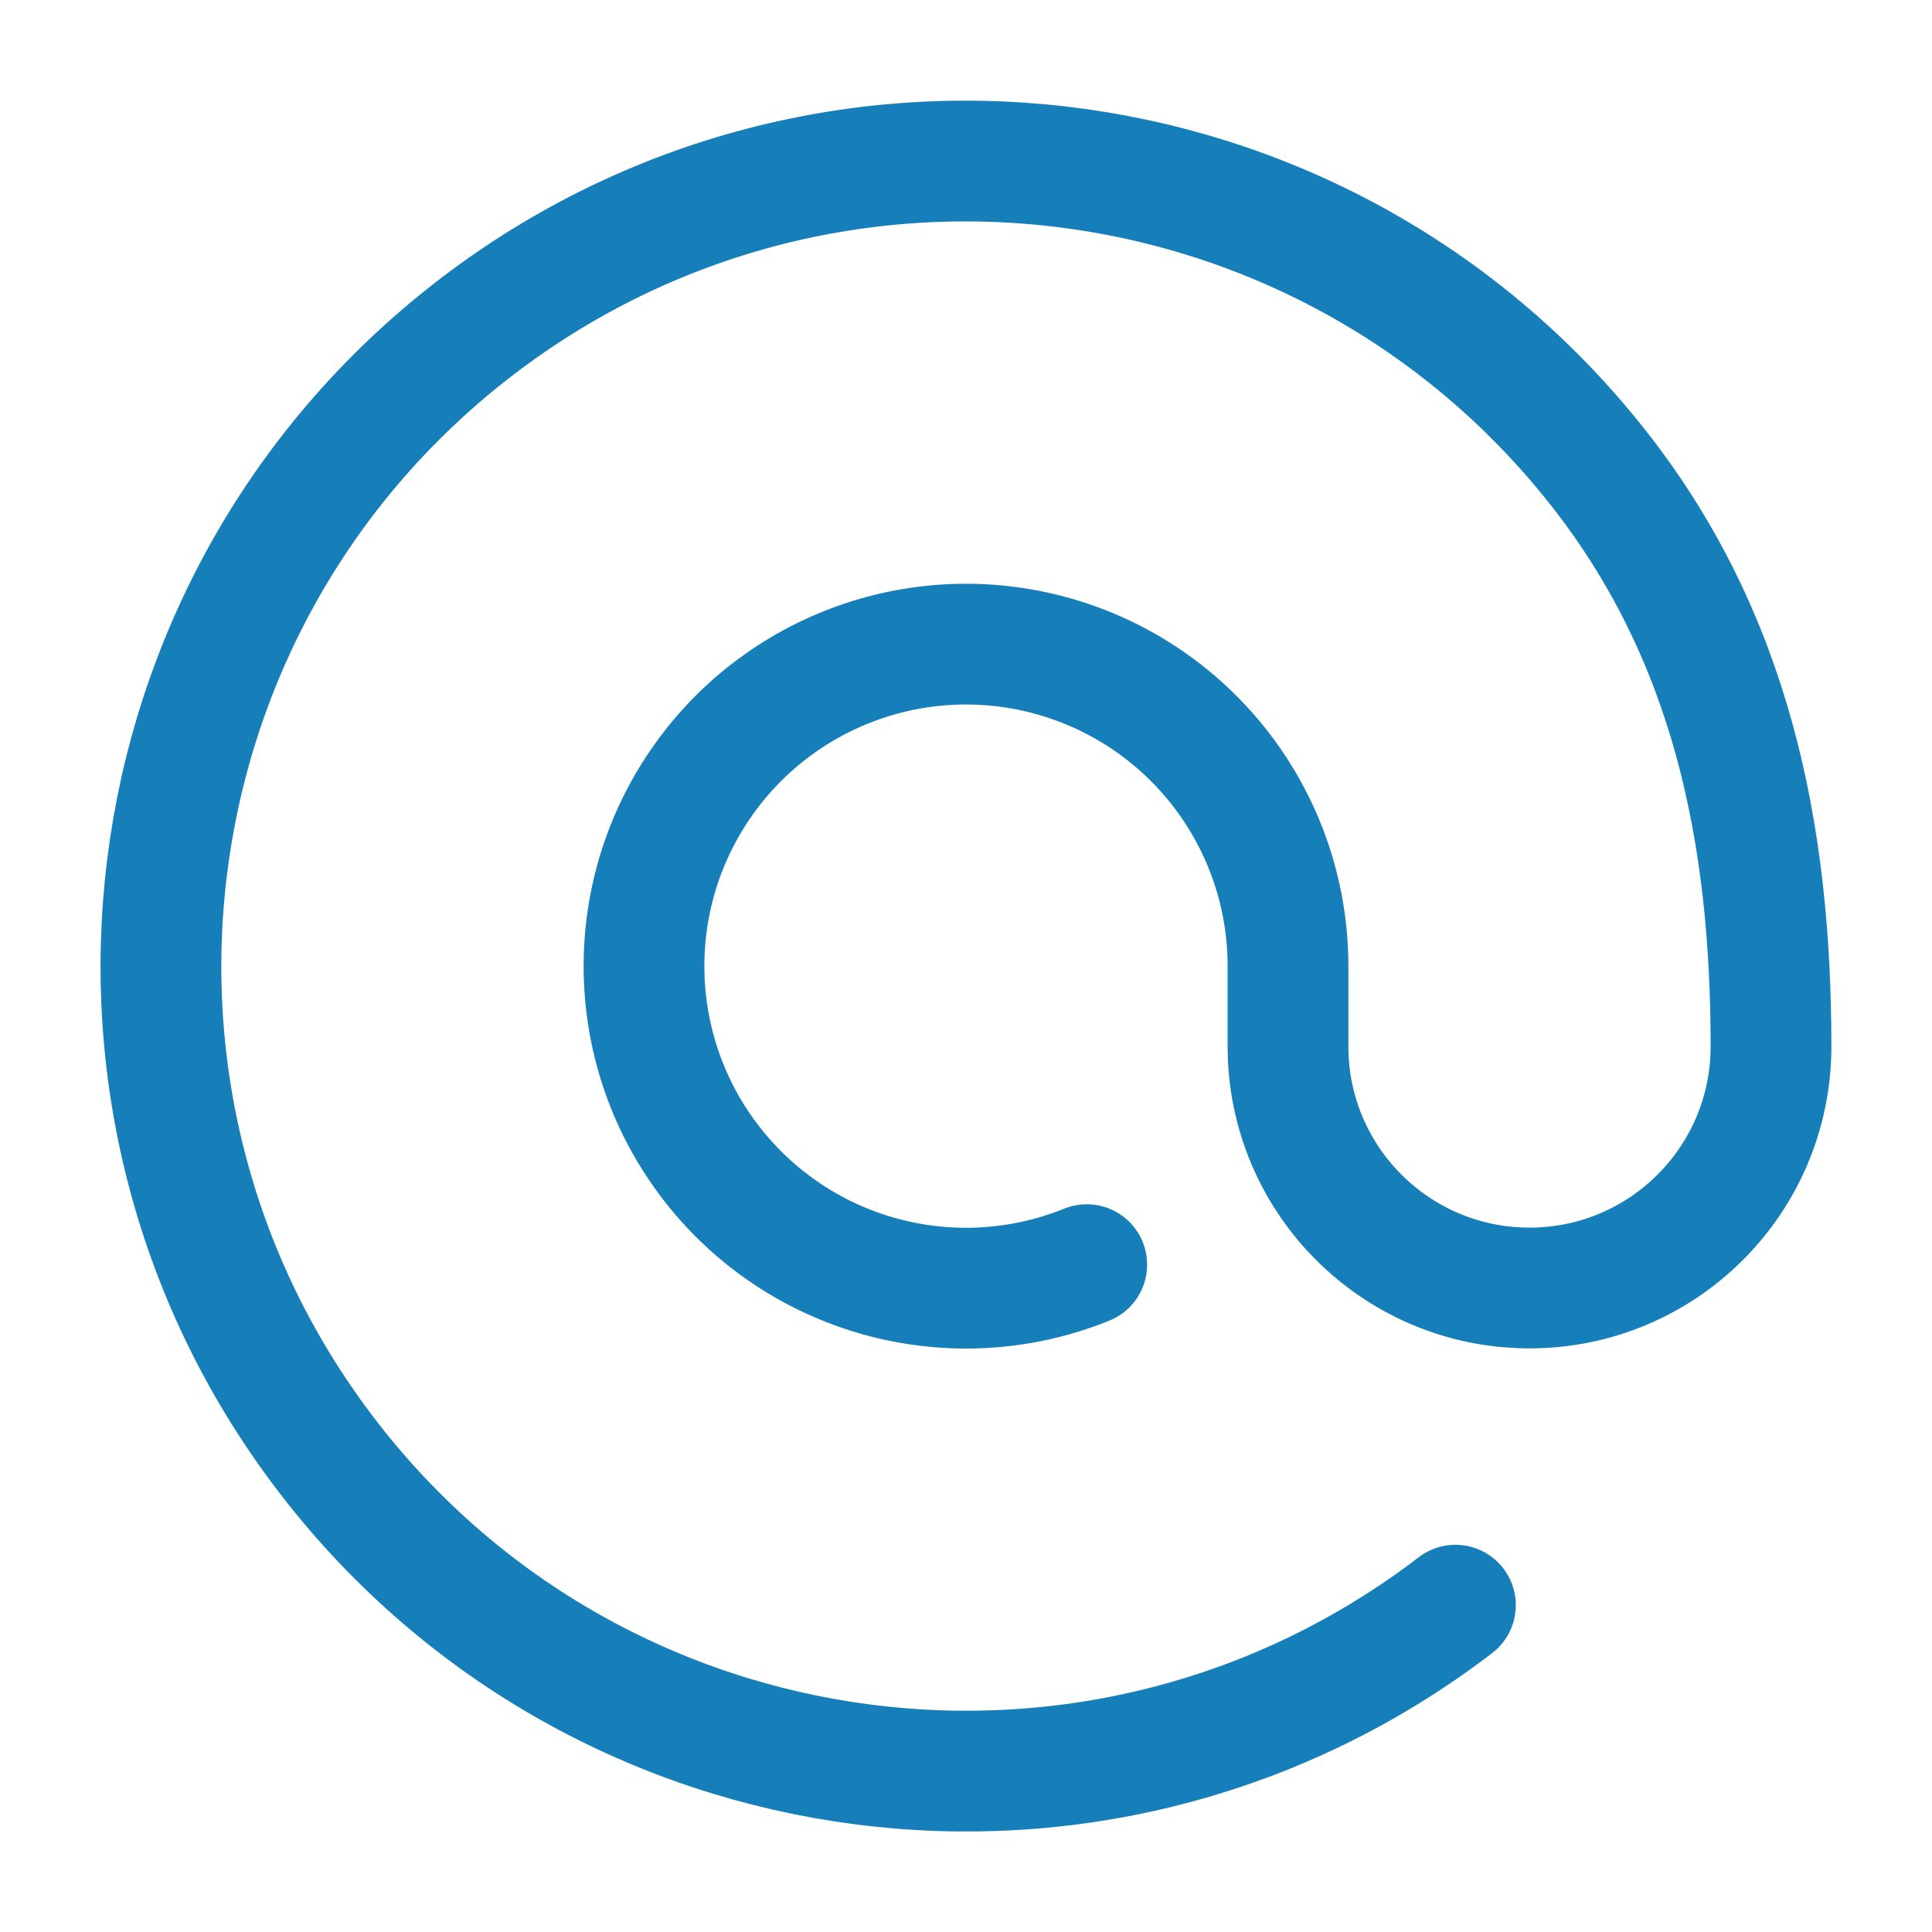
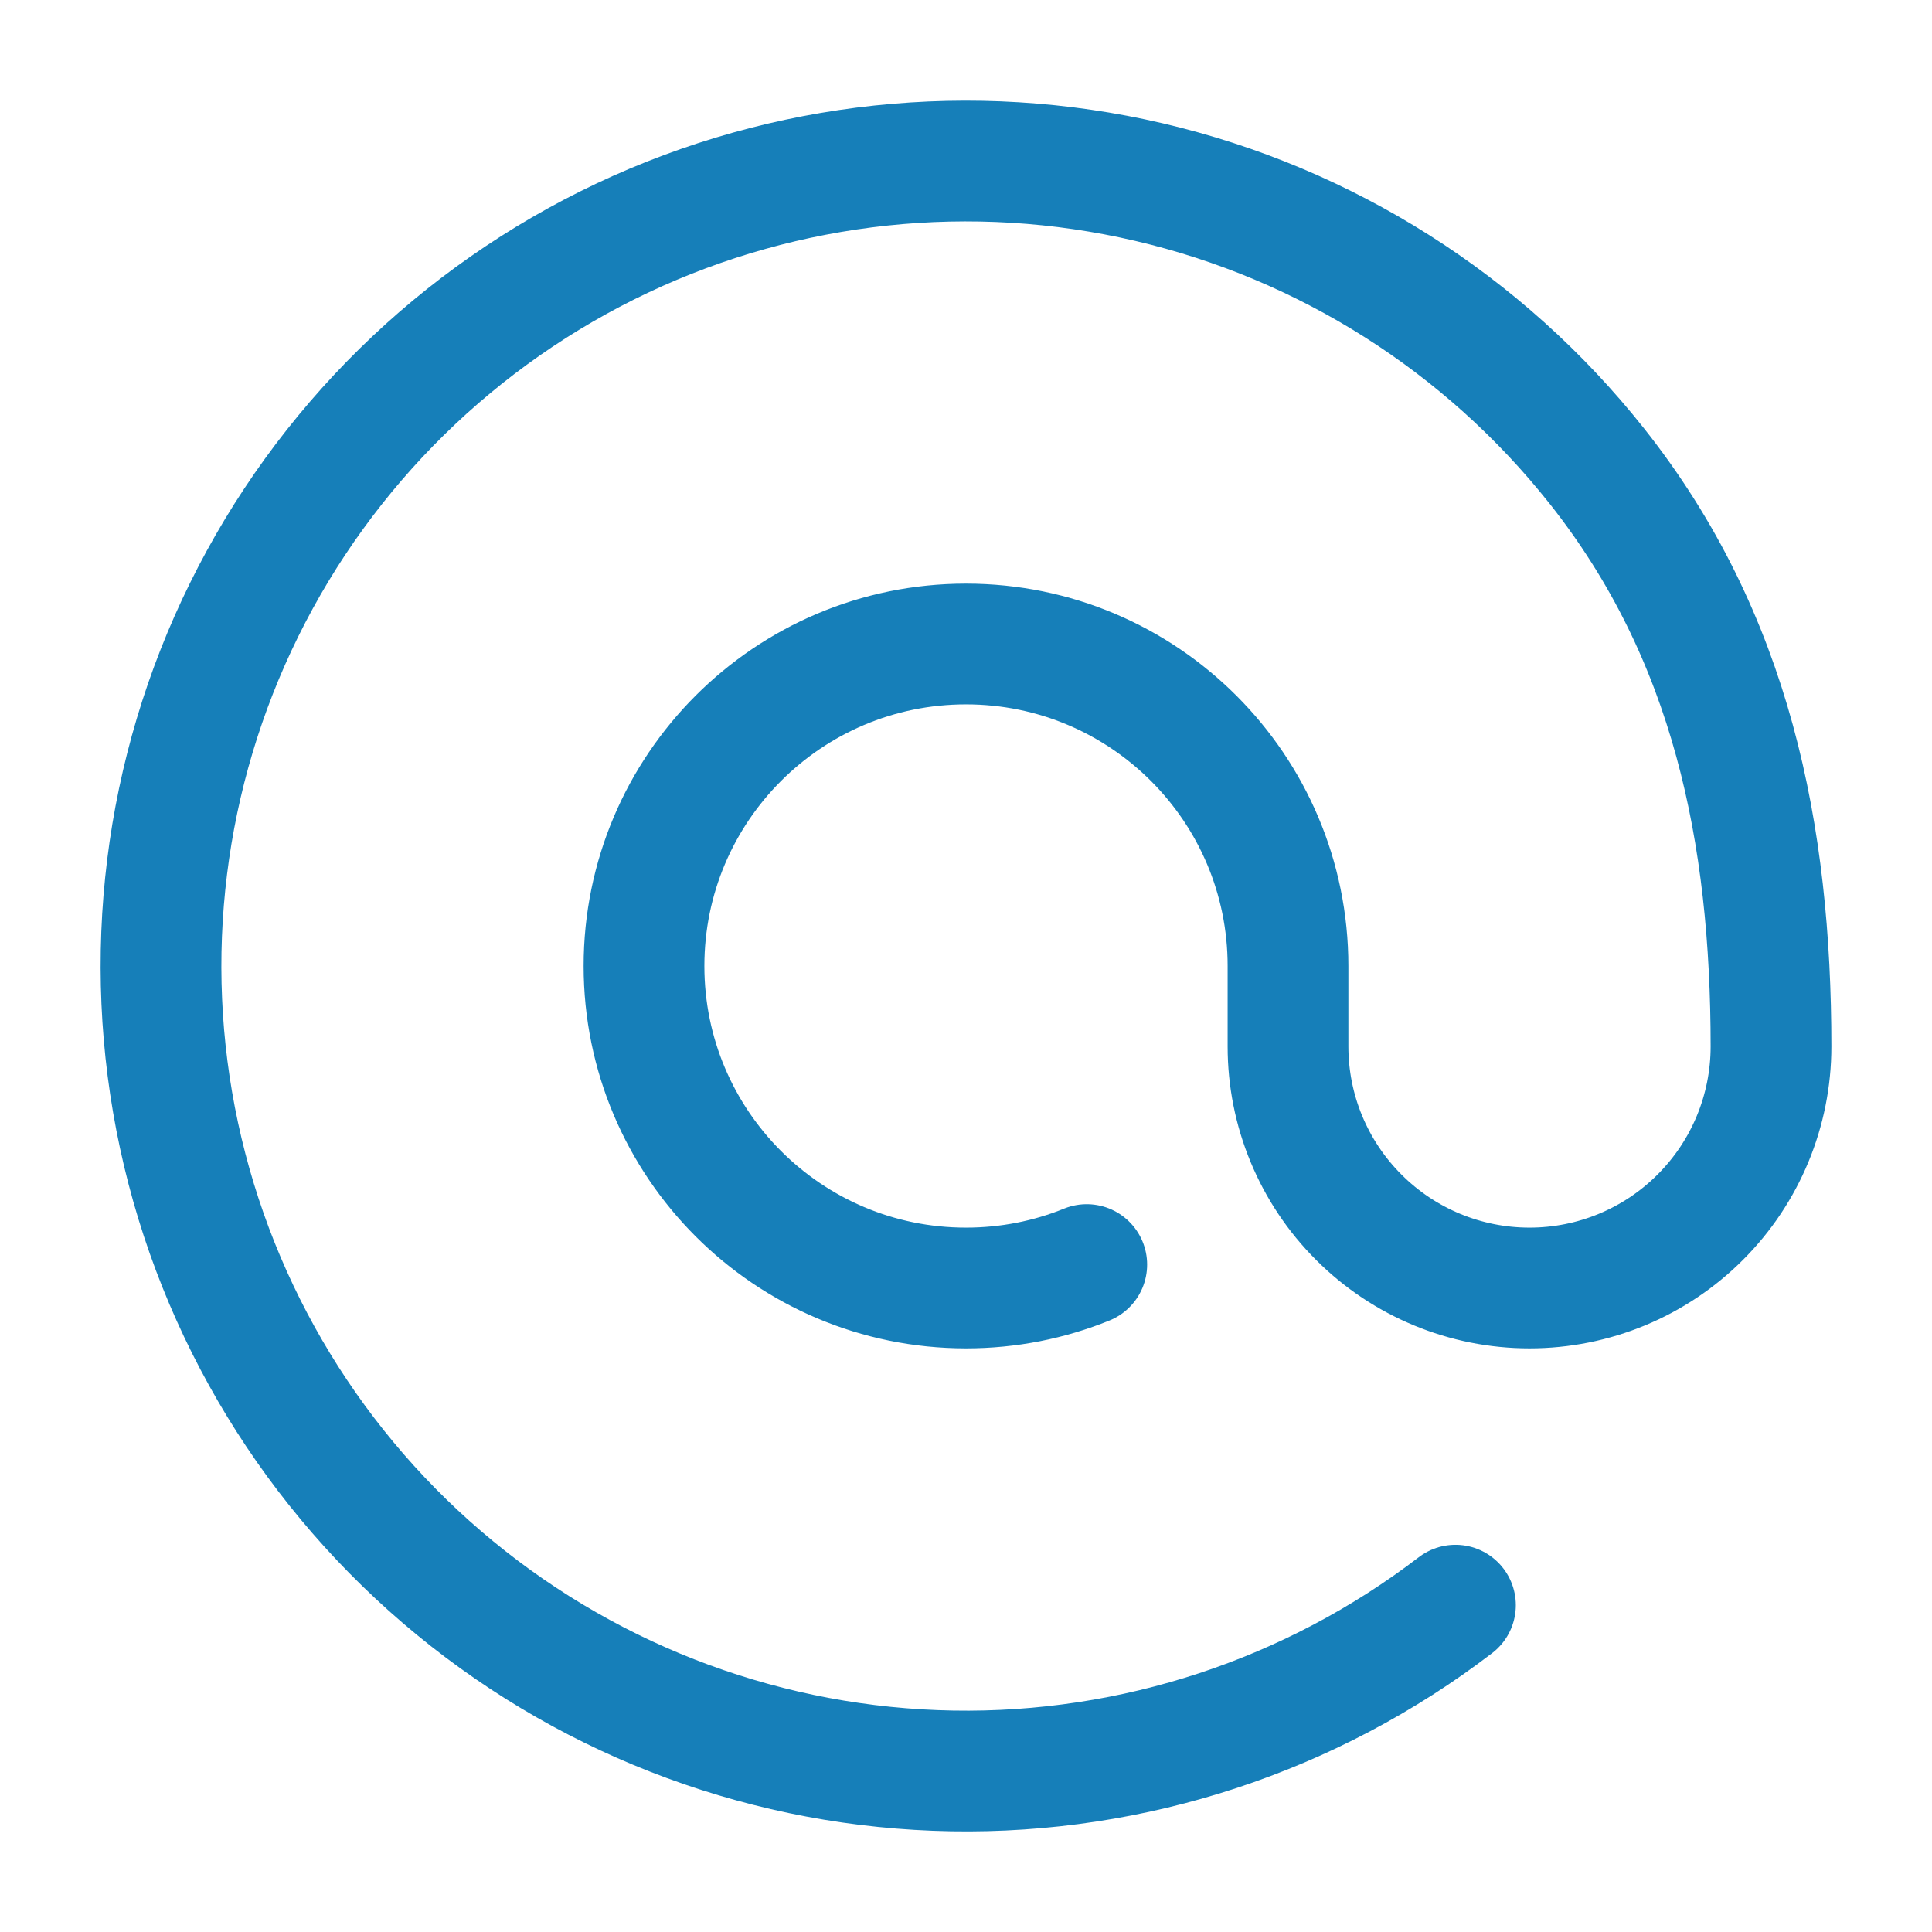
- <svg xmlns="http://www.w3.org/2000/svg" width="24" height="24" fill="none">
-   <path d="M18.08 19.94a10 10 0 1 1 1.753-14.155C21.515 7.904 22 10.37 22 13a3 3 0 0 1-6 0v-1a4 4 0 1 0-2.5 3.71" stroke="#167FB9" stroke-width="1.5" stroke-linecap="round" stroke-linejoin="round" />
+ <svg xmlns="http://www.w3.org/2000/svg" width="24" height="24" viewBox="0 0 24 24" fill="none">
+   <path d="M18.08 19.94C16.288 21.312 14.085 22.038 11.828 21.999C9.571 21.96 7.394 21.159 5.651 19.726C3.907 18.293 2.699 16.312 2.224 14.106C1.749 11.9 2.034 9.597 3.033 7.574C4.032 5.55 5.687 3.924 7.727 2.959C9.768 1.995 12.075 1.749 14.273 2.262C16.471 2.775 18.43 4.017 19.833 5.785C21.515 7.904 22 10.371 22 13C22 13.796 21.684 14.559 21.121 15.121C20.559 15.684 19.796 16 19 16C18.204 16 17.441 15.684 16.879 15.121C16.316 14.559 16 13.796 16 13V12C16 9.791 14.209 8 12 8C9.791 8 8 9.791 8 12C8 14.209 9.791 16 12 16C12.53 16 13.037 15.897 13.5 15.709" stroke="#167FB9" stroke-width="1.5" stroke-linecap="round" stroke-linejoin="round" />
</svg>
